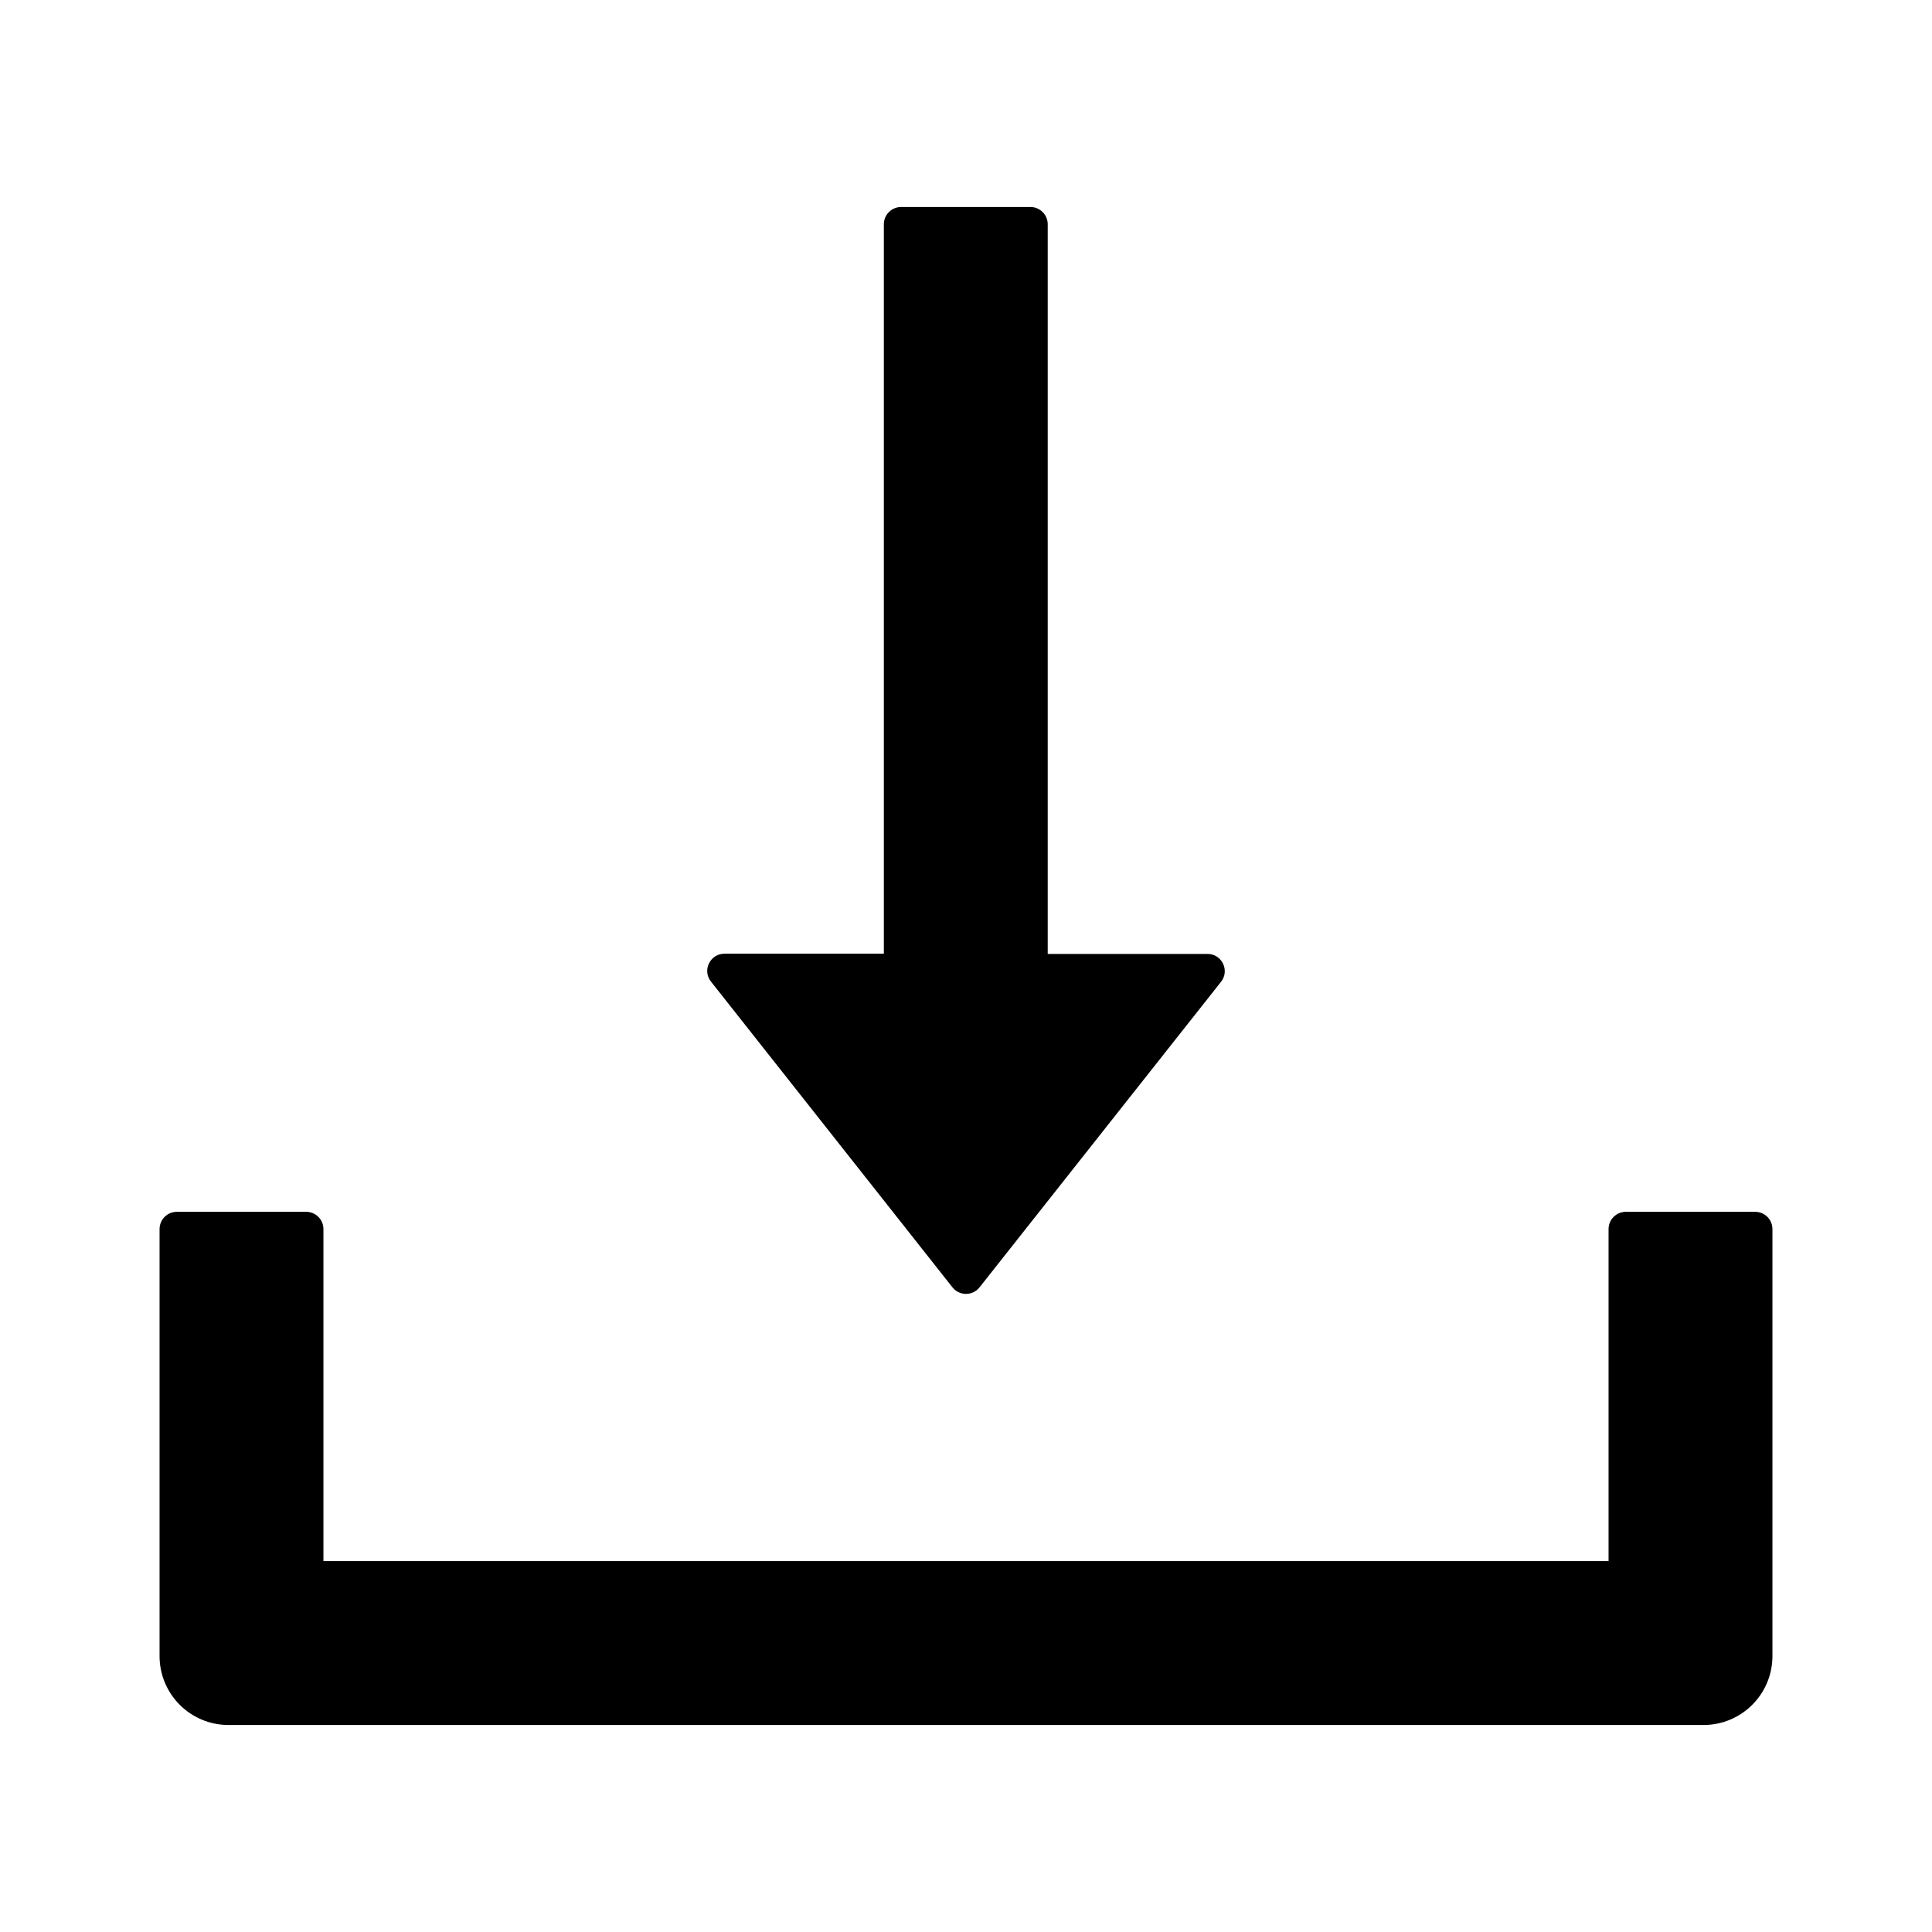
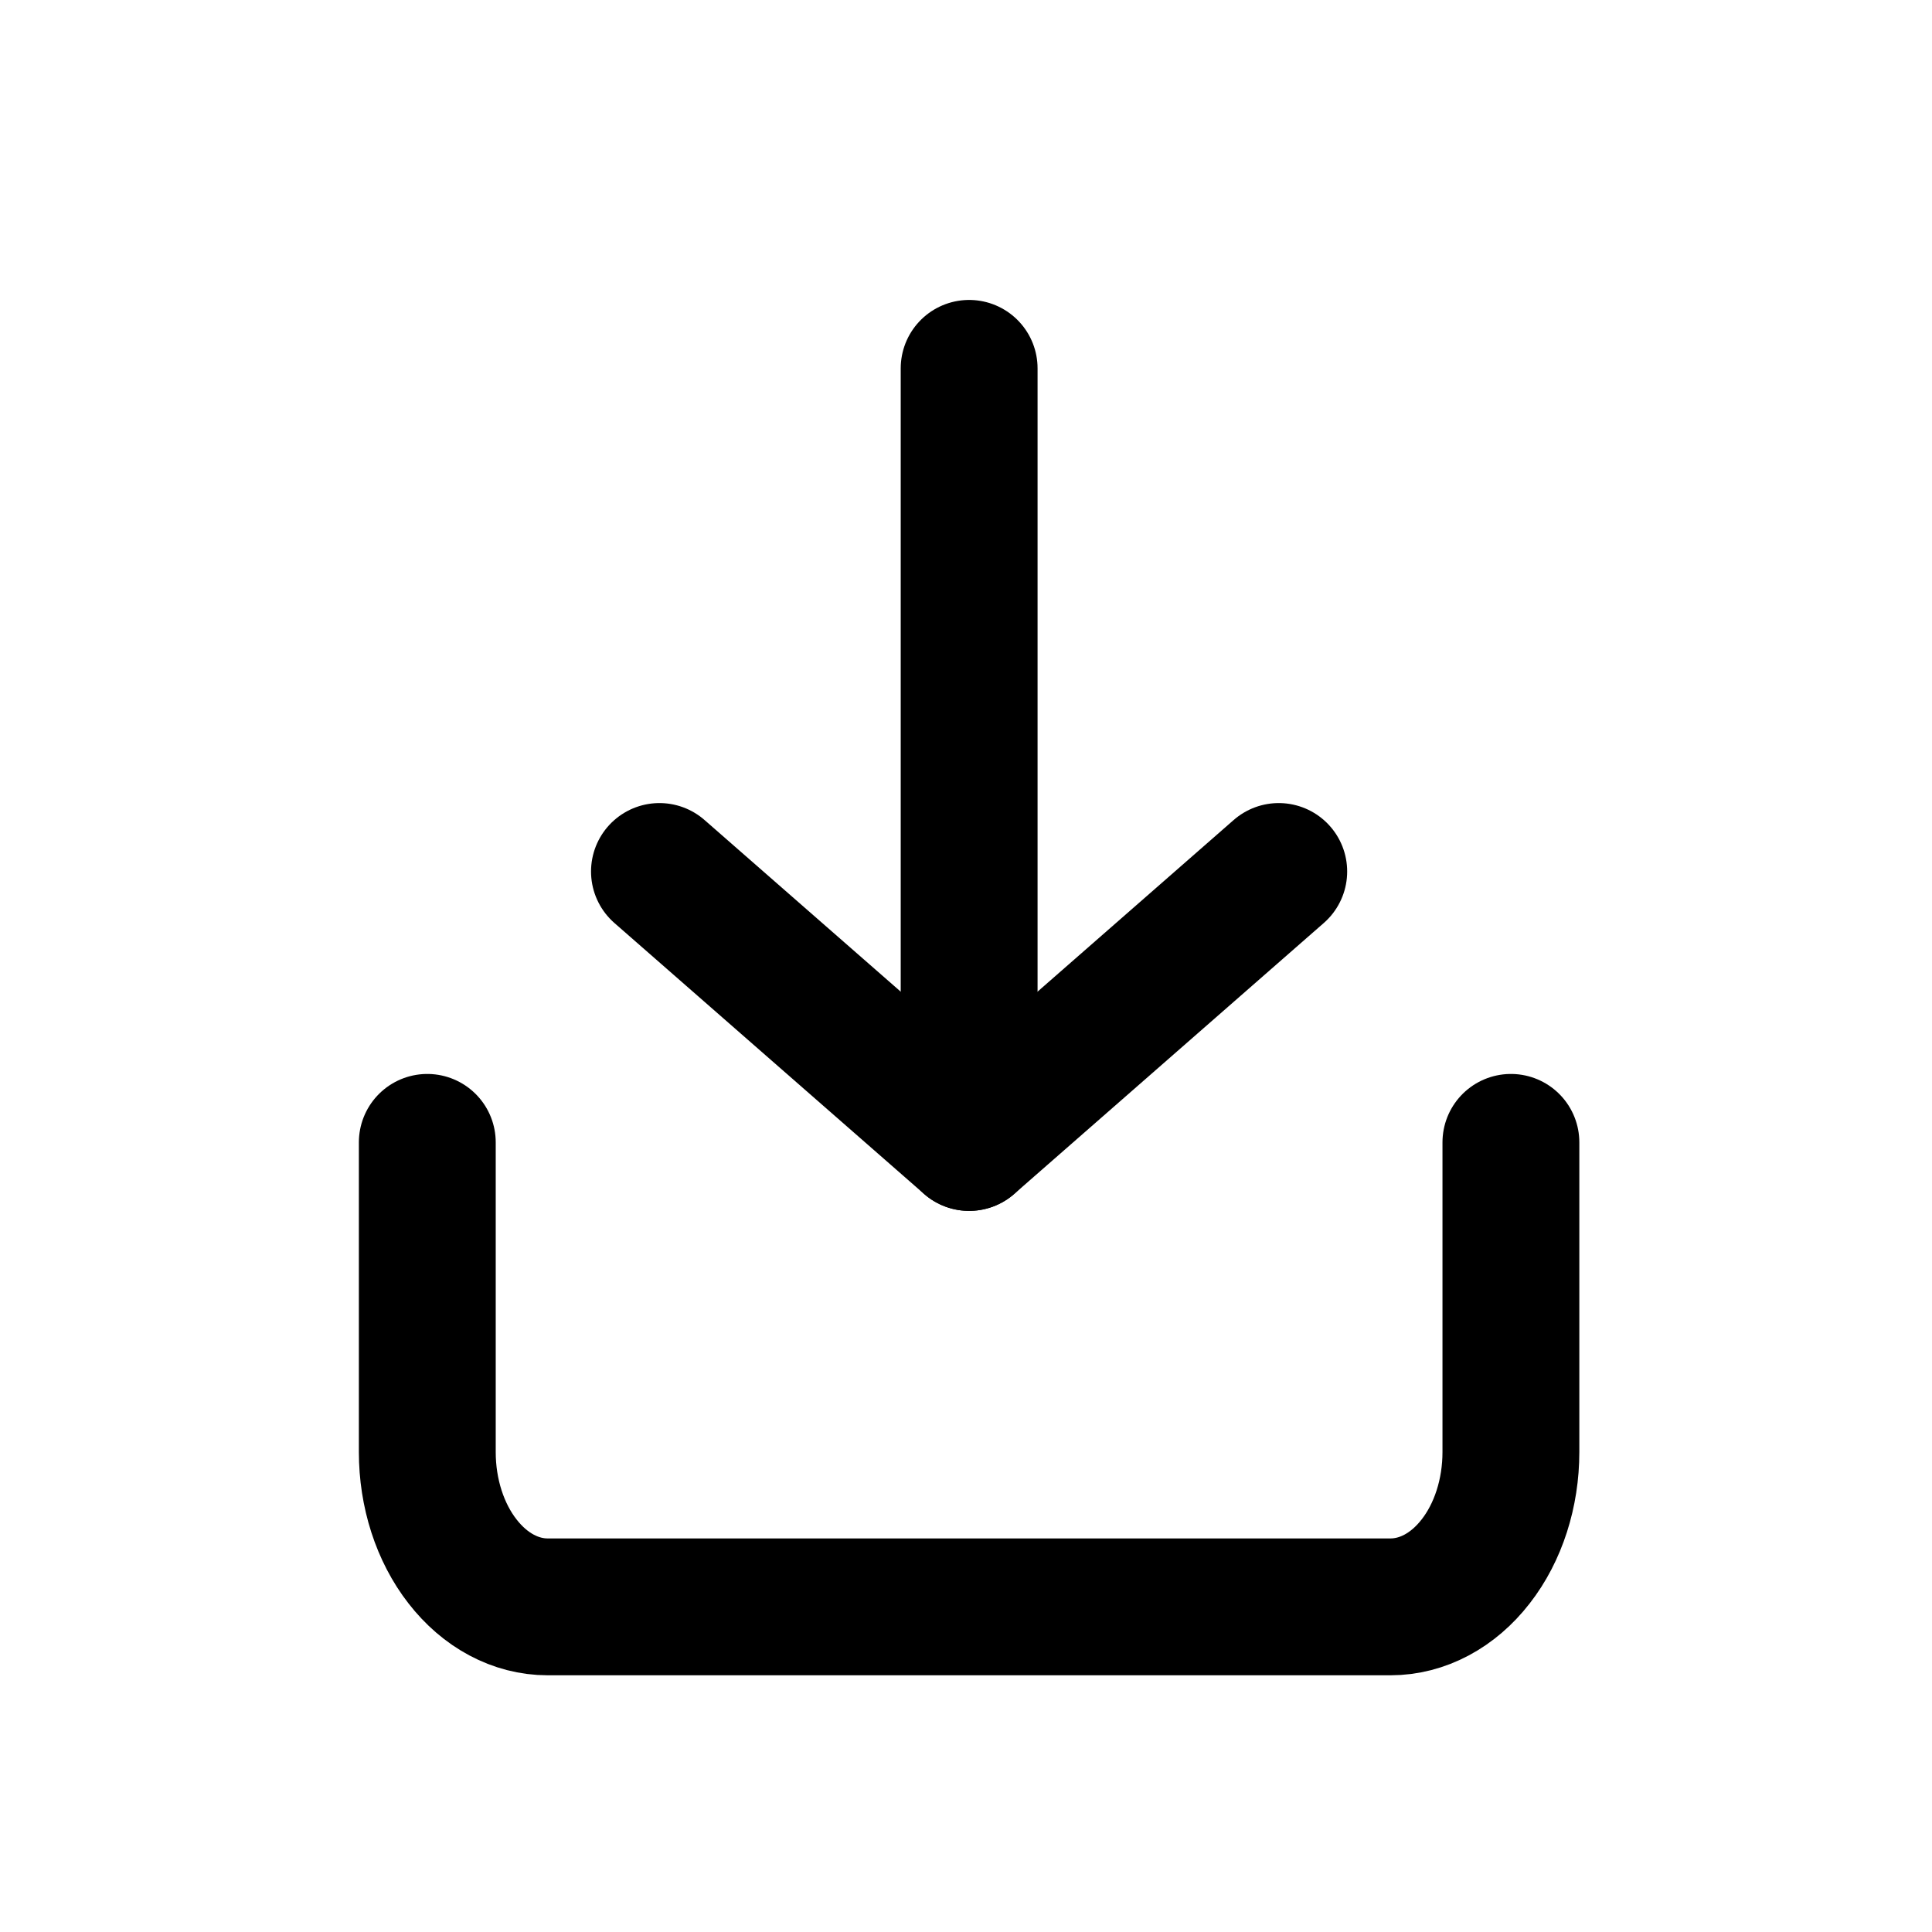
- <svg xmlns="http://www.w3.org/2000/svg" viewBox="64 64 896 896" focusable="false" width="24" height="24" fill="currentColor">
-   <path d="M505.7 661a8 8 0 0012.6 0l112-141.7c4.1-5.2.4-12.9-6.3-12.9h-74.1V168c0-4.4-3.6-8-8-8h-60c-4.4 0-8 3.6-8 8v338.3H400c-6.7 0-10.4 7.7-6.3 12.9l112 141.8zM878 626h-60c-4.4 0-8 3.6-8 8v154H214V634c0-4.4-3.6-8-8-8h-60c-4.4 0-8 3.6-8 8v198c0 17.7 14.3 32 32 32h684c17.7 0 32-14.3 32-32V634c0-4.4-3.6-8-8-8z" />
+ <svg xmlns="http://www.w3.org/2000/svg" width="24" height="24" viewBox="0 0 24 24" fill="none">
+   <path d="M18.769 14.191V18.038C18.769 18.548 18.612 19.037 18.331 19.397C18.051 19.758 17.67 19.961 17.273 19.961H6.803C6.407 19.961 6.026 19.758 5.746 19.397C5.465 19.037 5.308 18.548 5.308 18.038V14.191" stroke="currentColor" stroke-width="1.7" stroke-linecap="round" stroke-linejoin="round" />
+   <path d="M8.192 10.826L12.039 14.192L15.885 10.826" stroke="currentColor" stroke-width="1.7" stroke-linecap="round" stroke-linejoin="round" />
+   <path d="M12.039 14.192V4.576" stroke="currentColor" stroke-width="1.7" stroke-linecap="round" stroke-linejoin="round" />
</svg>
